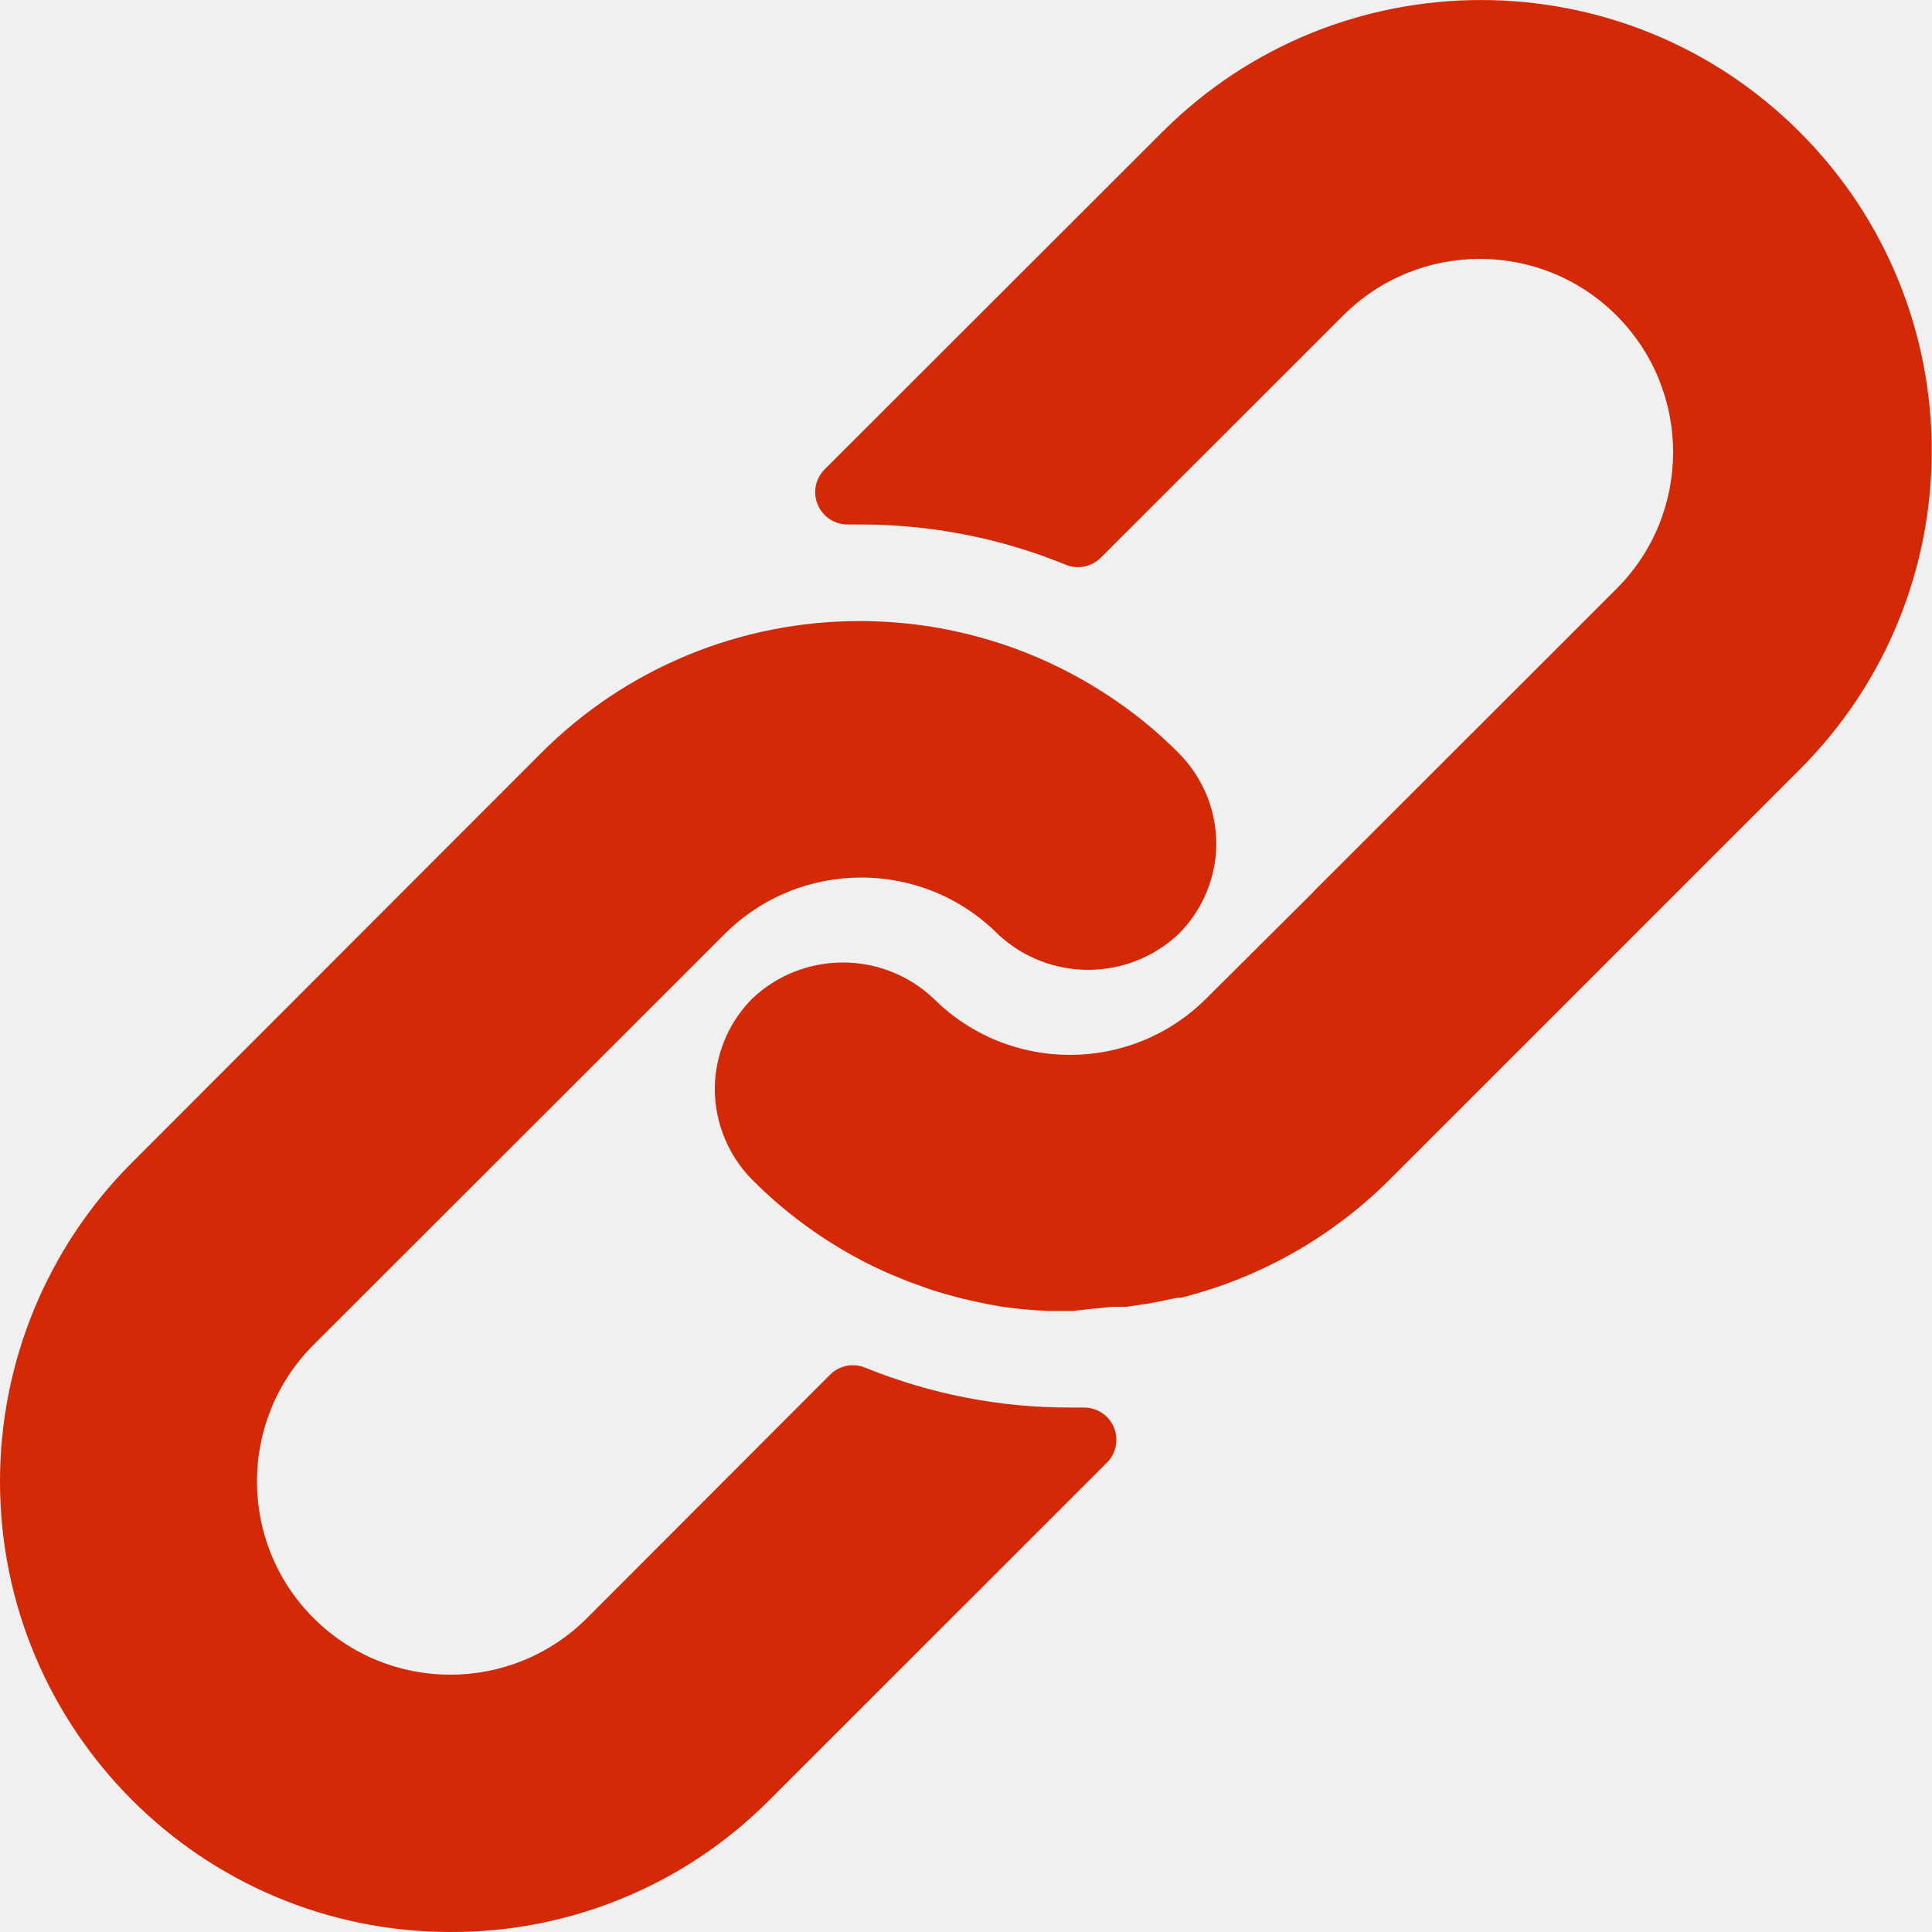
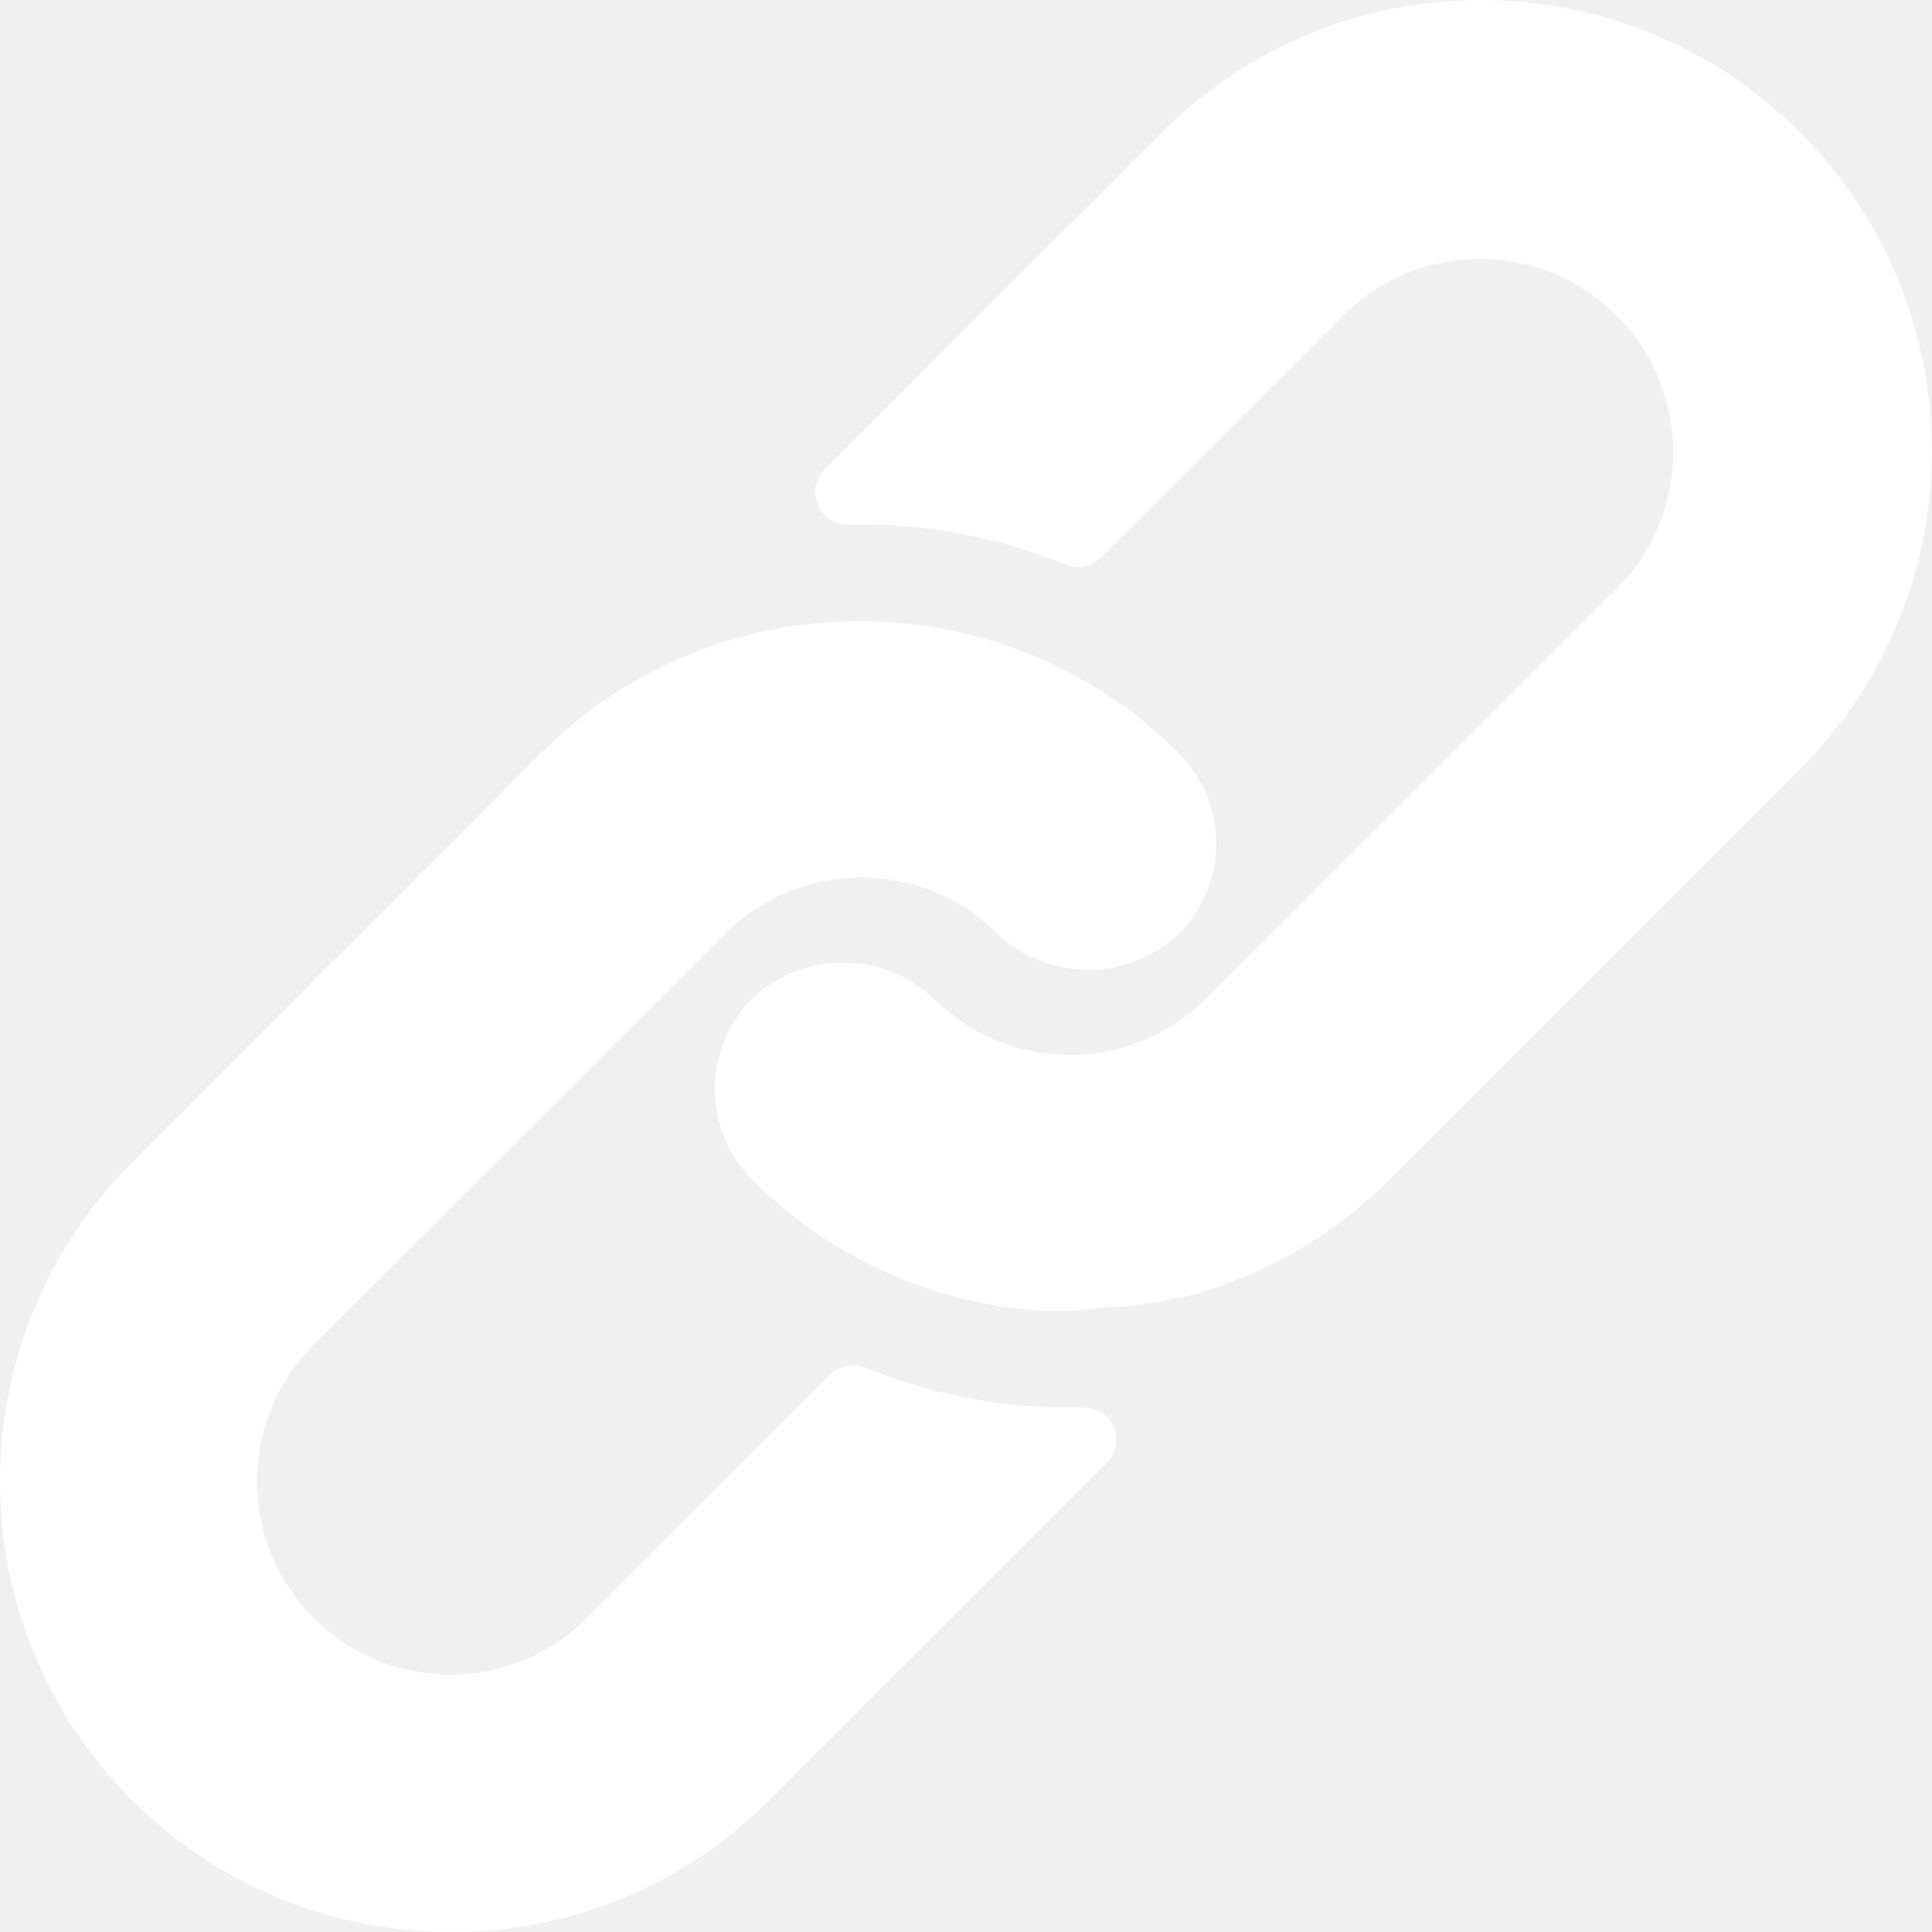
<svg xmlns="http://www.w3.org/2000/svg" width="17" height="17" viewBox="0 0 17 17" fill="none">
-   <path d="M10.371 6.626C10.17 6.424 9.947 6.244 9.706 6.091C9.067 5.682 8.325 5.465 7.567 5.465C6.515 5.463 5.505 5.881 4.762 6.626L1.159 10.232C0.417 10.975 0.001 11.982 8.21106e-07 13.032C-0.001 15.222 1.773 16.999 3.963 17C5.014 17.004 6.023 16.588 6.765 15.844L9.74 12.87C9.794 12.816 9.824 12.743 9.823 12.667C9.822 12.511 9.695 12.385 9.538 12.385H9.425C8.804 12.388 8.188 12.268 7.612 12.034C7.506 11.991 7.384 12.015 7.303 12.097L5.165 14.238C4.5 14.902 3.424 14.902 2.759 14.238C2.095 13.574 2.095 12.497 2.759 11.833L6.377 8.218C7.041 7.556 8.116 7.556 8.779 8.218C9.226 8.639 9.924 8.639 10.371 8.218C10.564 8.026 10.68 7.77 10.7 7.499C10.721 7.174 10.601 6.857 10.371 6.626Z" fill="#D32907" />
-   <path d="M15.836 1.162C14.287 -0.387 11.776 -0.387 10.227 1.162L7.256 4.13C7.174 4.212 7.15 4.336 7.196 4.442C7.241 4.549 7.347 4.617 7.462 4.615H7.567C8.188 4.614 8.803 4.734 9.377 4.969C9.483 5.013 9.605 4.988 9.686 4.907L11.819 2.776C12.483 2.112 13.56 2.112 14.224 2.776C14.888 3.441 14.888 4.517 14.224 5.181L11.567 7.836L11.544 7.861L10.615 8.785C9.952 9.448 8.877 9.448 8.213 8.785C7.766 8.364 7.068 8.364 6.621 8.785C6.427 8.979 6.311 9.236 6.292 9.51C6.272 9.834 6.391 10.152 6.621 10.383C6.949 10.712 7.332 10.98 7.754 11.176C7.814 11.204 7.873 11.227 7.933 11.252C7.992 11.278 8.054 11.297 8.114 11.32C8.173 11.343 8.236 11.363 8.295 11.38L8.462 11.425C8.576 11.453 8.689 11.476 8.805 11.496C8.945 11.517 9.086 11.53 9.227 11.535H9.425H9.442L9.612 11.516C9.675 11.513 9.74 11.499 9.814 11.499H9.91L10.105 11.47L10.196 11.453L10.36 11.419H10.391C11.087 11.245 11.723 10.884 12.23 10.377L15.836 6.771C17.385 5.222 17.385 2.711 15.836 1.162Z" fill="#D32907" />
+   <path d="M10.371 6.626C10.17 6.424 9.947 6.244 9.706 6.091C9.067 5.682 8.325 5.465 7.567 5.465C6.515 5.463 5.505 5.881 4.762 6.626L1.159 10.232C0.417 10.975 0.001 11.982 8.21106e-07 13.032C-0.001 15.222 1.773 16.999 3.963 17C5.014 17.004 6.023 16.588 6.765 15.844L9.74 12.87C9.794 12.816 9.824 12.743 9.823 12.667C9.822 12.511 9.695 12.385 9.538 12.385H9.425C8.804 12.388 8.188 12.268 7.612 12.034C7.506 11.991 7.384 12.015 7.303 12.097L5.165 14.238C4.5 14.902 3.424 14.902 2.759 14.238C2.095 13.574 2.095 12.497 2.759 11.833L6.377 8.218C7.041 7.556 8.116 7.556 8.779 8.218C9.226 8.639 9.924 8.639 10.371 8.218C10.564 8.026 10.68 7.77 10.7 7.499C10.721 7.174 10.601 6.857 10.371 6.626Z" fill="#fff" />
+   <path d="M15.836 1.162C14.287 -0.387 11.776 -0.387 10.227 1.162L7.256 4.13C7.174 4.212 7.15 4.336 7.196 4.442C7.241 4.549 7.347 4.617 7.462 4.615H7.567C8.188 4.614 8.803 4.734 9.377 4.969C9.483 5.013 9.605 4.988 9.686 4.907L11.819 2.776C12.483 2.112 13.56 2.112 14.224 2.776C14.888 3.441 14.888 4.517 14.224 5.181L11.567 7.836L11.544 7.861L10.615 8.785C9.952 9.448 8.877 9.448 8.213 8.785C7.766 8.364 7.068 8.364 6.621 8.785C6.427 8.979 6.311 9.236 6.292 9.51C6.272 9.834 6.391 10.152 6.621 10.383C6.949 10.712 7.332 10.98 7.754 11.176C7.814 11.204 7.873 11.227 7.933 11.252C7.992 11.278 8.054 11.297 8.114 11.32C8.173 11.343 8.236 11.363 8.295 11.38L8.462 11.425C8.576 11.453 8.689 11.476 8.805 11.496C8.945 11.517 9.086 11.53 9.227 11.535H9.425H9.442L9.612 11.516C9.675 11.513 9.74 11.499 9.814 11.499H9.91L10.105 11.47L10.196 11.453L10.36 11.419H10.391C11.087 11.245 11.723 10.884 12.23 10.377L15.836 6.771C17.385 5.222 17.385 2.711 15.836 1.162Z" fill="#fff" />
</svg>
